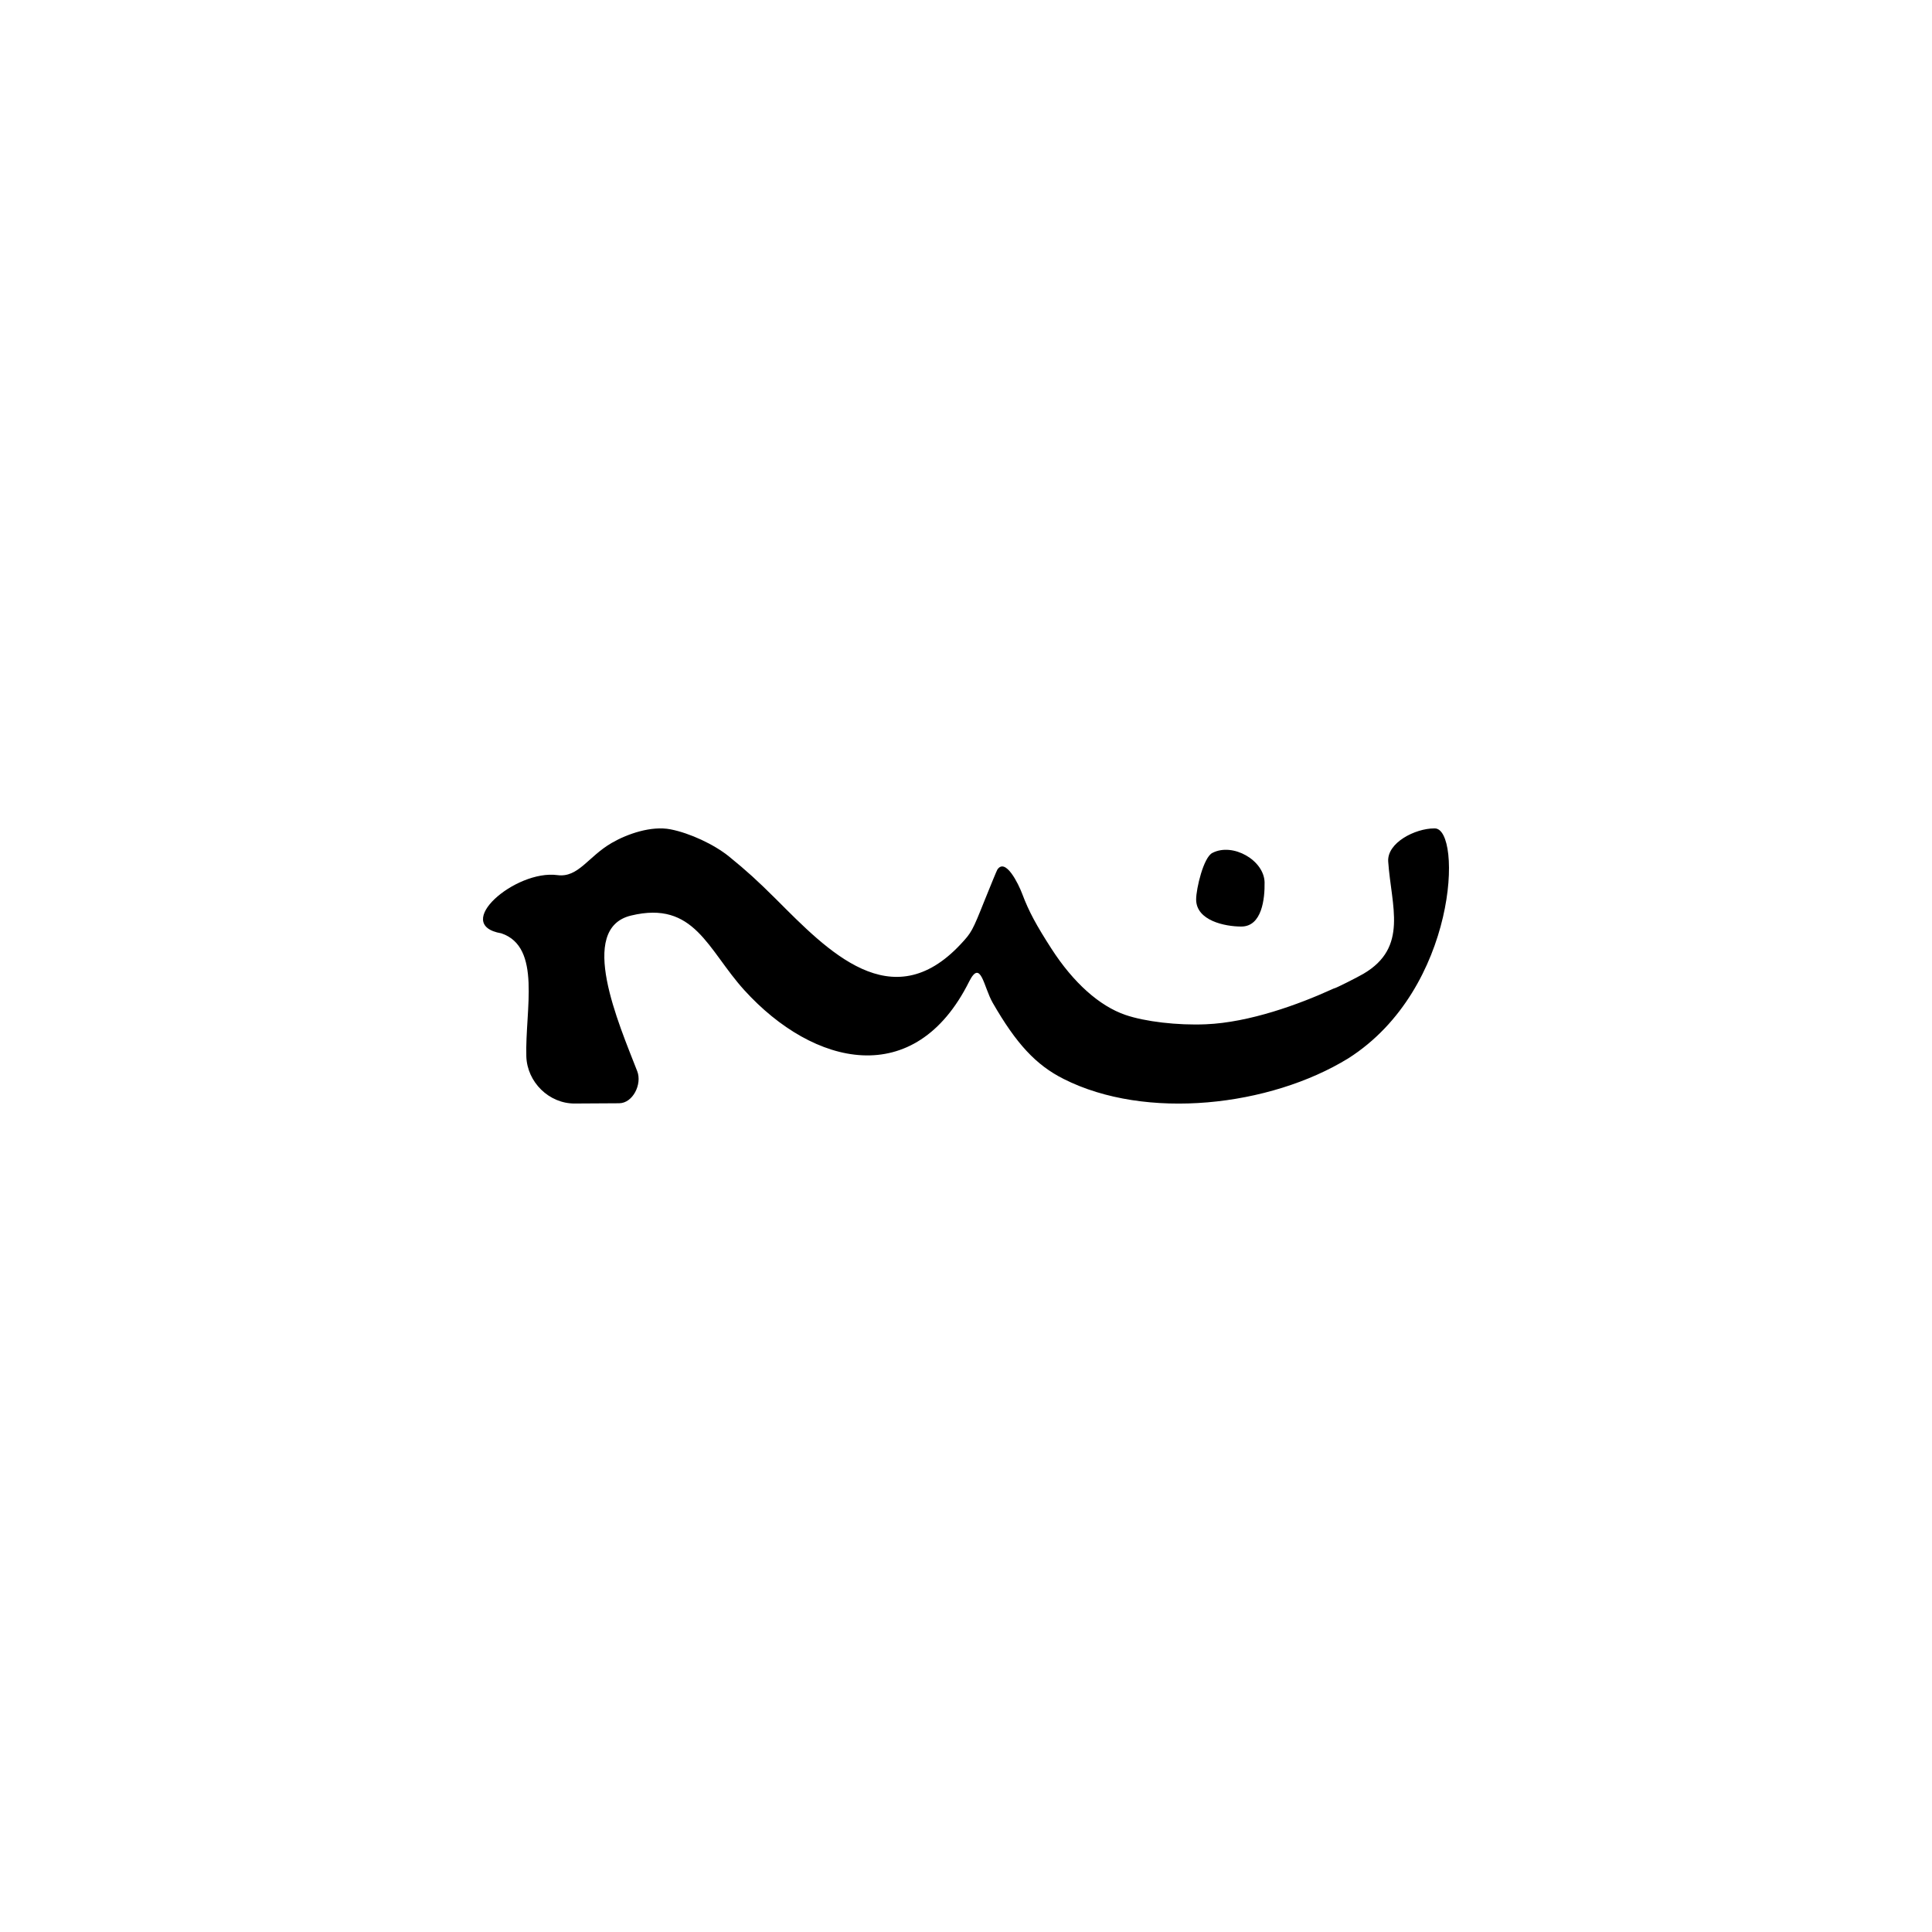
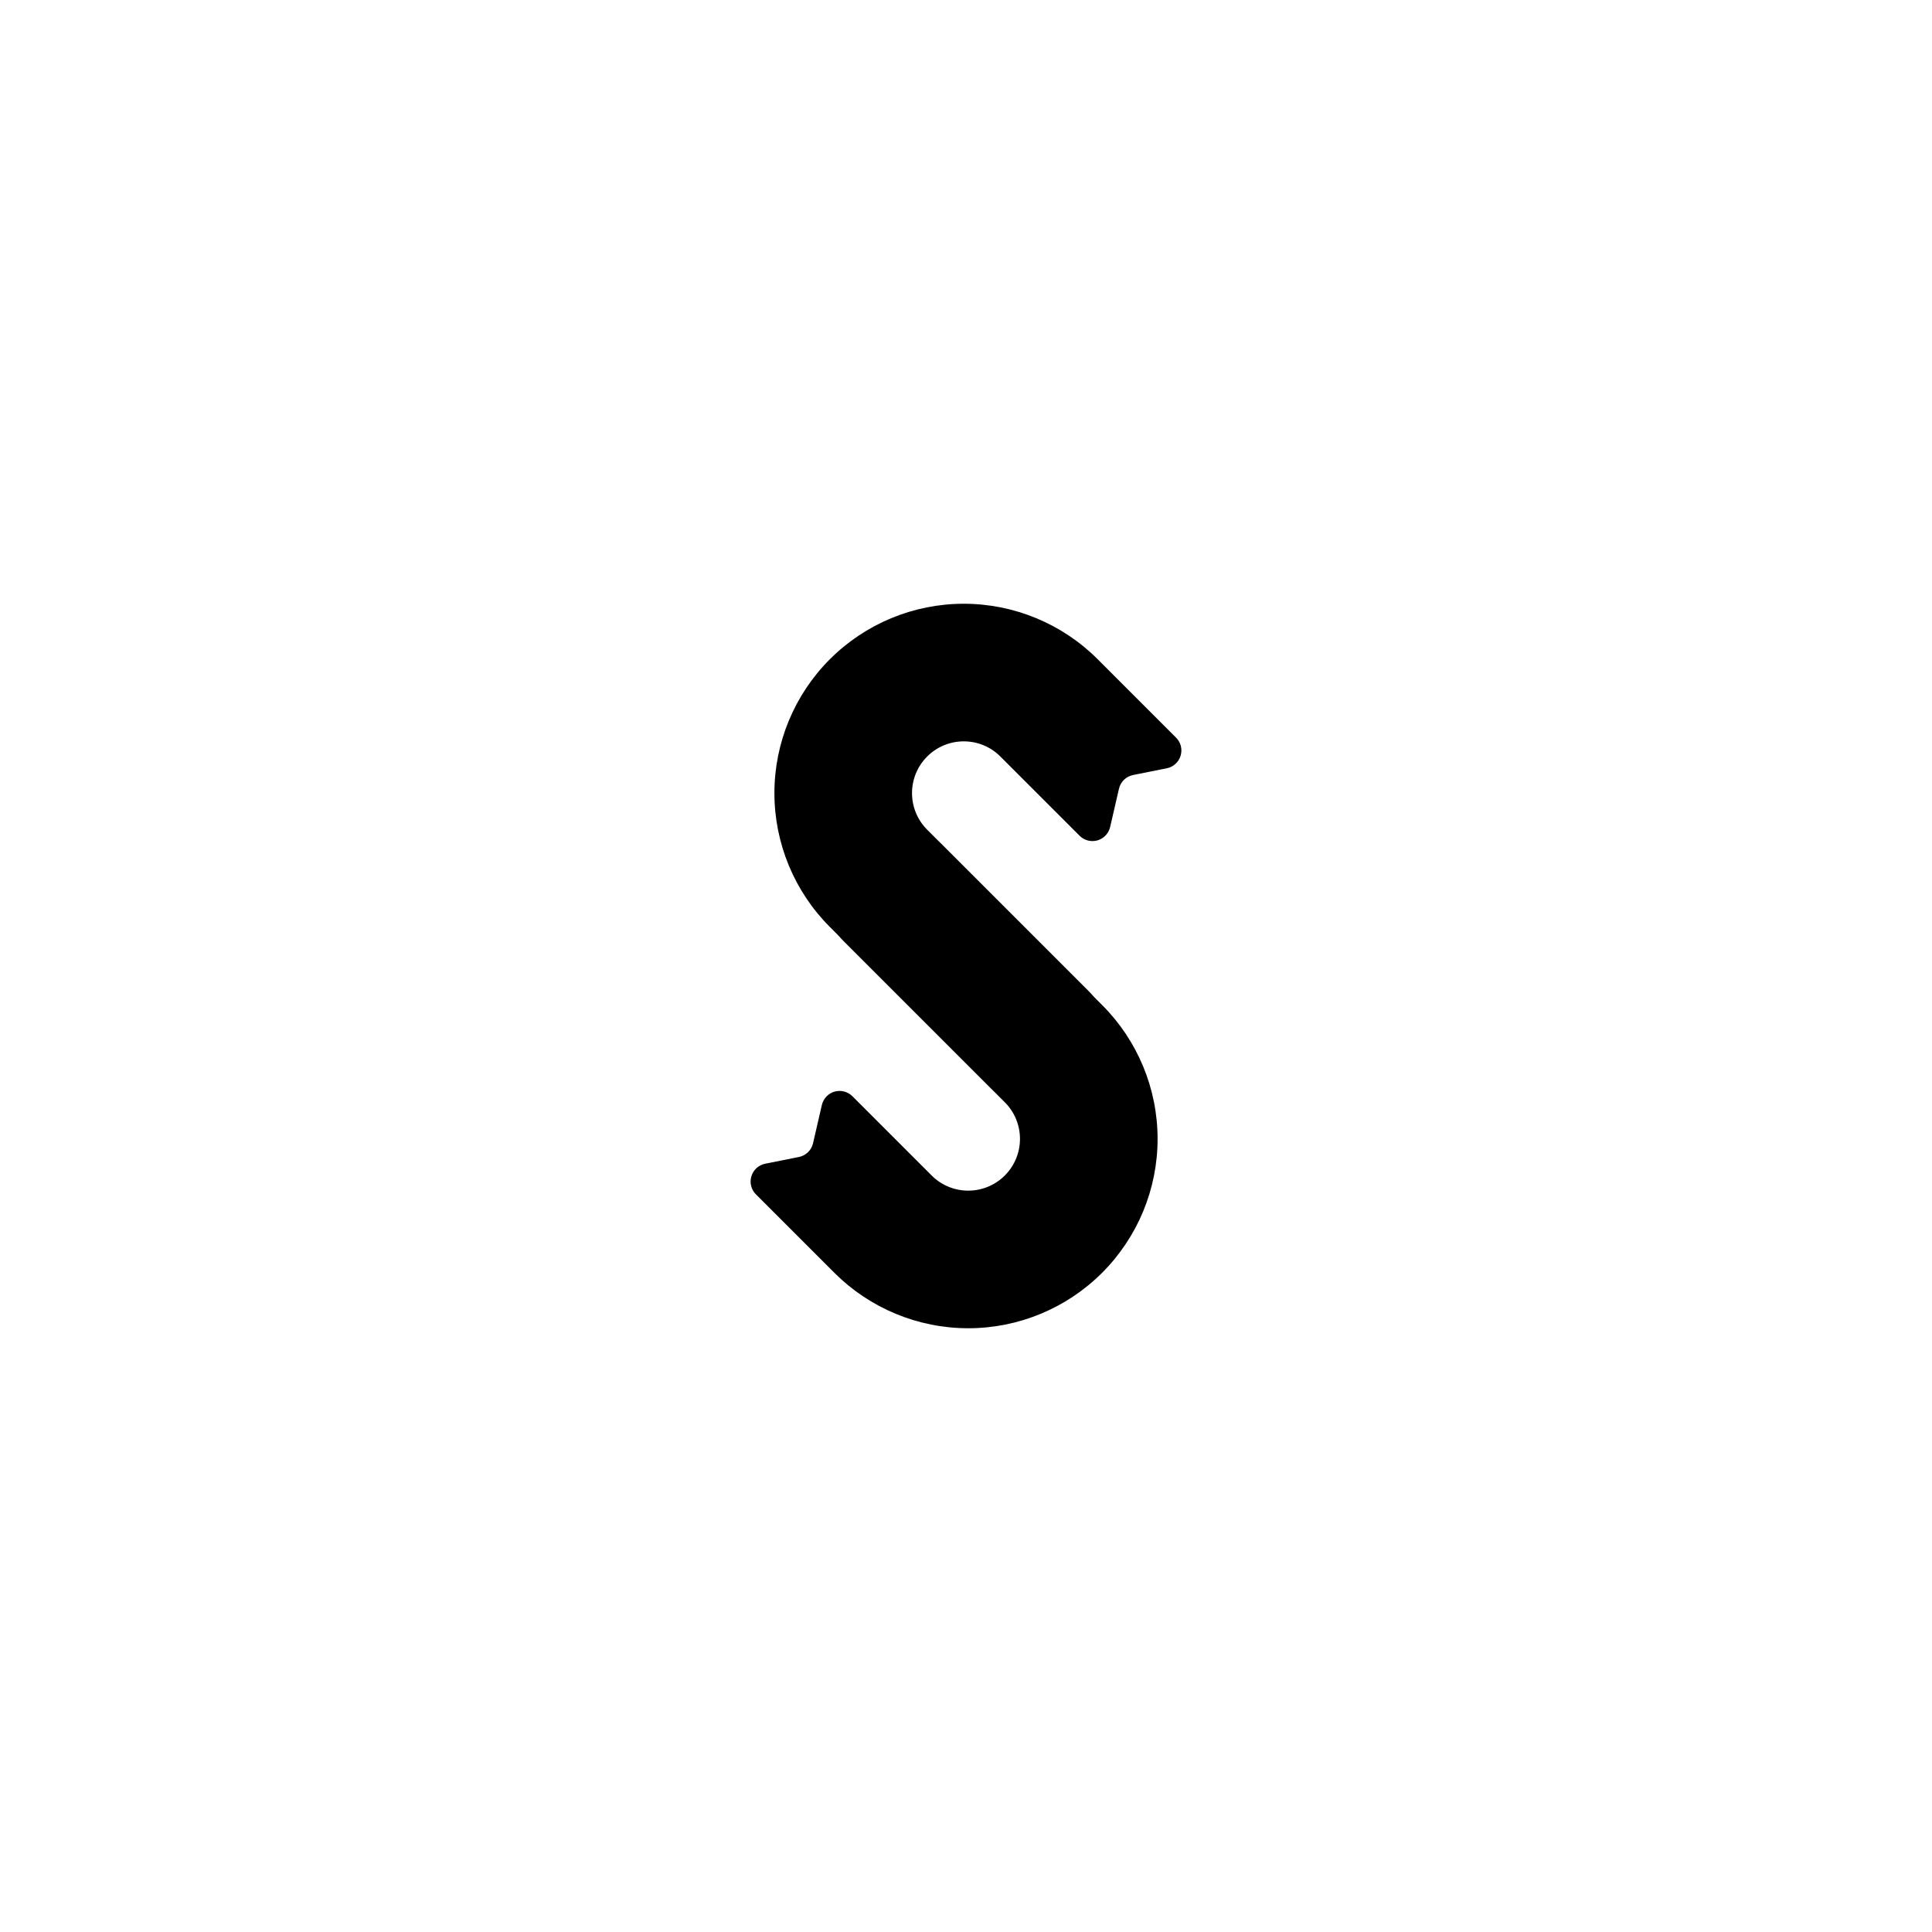
<svg xmlns="http://www.w3.org/2000/svg" width="400" height="400" viewBox="0 0 400 400" fill="none">
-   <path d="M296.935 171.514C293.004 171.514 287.141 174.47 287.413 178.394C288.056 187.655 291.643 196.135 282.275 201.618C280.927 202.408 276.518 204.614 276.288 204.614C276.239 204.614 275.959 204.729 275.647 204.877C269.035 207.889 258.701 211.704 249.638 212.066C243.799 212.313 237.055 211.523 232.993 210.124C227.631 208.28 222.236 203.474 217.696 196.428C214.62 191.655 213.018 188.746 211.637 185.059C210.859 182.985 208.19 177.53 206.495 180.034C206.363 180.248 205.179 183.112 203.863 186.387C201.314 192.774 201.149 193.07 198.879 195.507C184.604 210.758 171.366 196.865 160.667 186.157C156.703 182.223 154.696 180.396 150.962 177.35C147.837 174.815 142.804 172.478 138.823 171.704C134.843 170.931 129.907 172.636 126.668 174.507C121.746 177.35 119.739 181.766 115.399 181.183C106.69 180.012 93.405 191.466 103.807 193.238C112.194 196.09 108.699 209.093 108.97 218.7C109.128 224.043 113.679 228.519 119.02 228.472C121.197 228.452 126.09 228.433 128.188 228.418C131.036 228.397 132.968 224.452 131.936 221.794C128.1 211.91 119.447 192.248 130.649 189.556C143.807 186.378 146.48 196.599 154.104 205.004C168.458 220.799 189.418 225.765 200.656 203.21C203.08 198.417 203.643 204.358 205.541 207.638C210.426 216.132 214.505 220.51 220.196 223.375C237.265 232.021 262.92 229.099 279.163 219.111C301.81 204.698 302.769 171.514 297.058 171.514C297.017 171.514 296.976 171.514 296.935 171.514Z" fill="black" />
-   <path d="M251.024 176.581C249.165 177.485 247.648 184.027 247.648 186.215C247.648 190.616 253.622 191.832 256.995 191.832C261.286 191.832 261.878 186.041 261.818 182.676C261.72 178.123 255.271 174.402 251.024 176.581Z" fill="black" />
+   <path fill-rule="evenodd" clip-rule="evenodd" d="M191.957 171.774C187.779 167.595 187.778 160.812 191.962 156.629L191.964 156.627C196.147 152.444 202.93 152.444 207.108 156.623C212.306 161.821 219.051 168.566 223.522 173.036C224.49 174.004 225.897 174.364 227.217 173.993C228.53 173.616 229.529 172.552 229.842 171.226C230.482 168.428 231.192 165.352 231.67 163.302C231.997 161.858 233.144 160.749 234.592 160.459C236.438 160.094 239.086 159.564 241.575 159.064C242.936 158.795 244.03 157.792 244.432 156.467C244.835 155.141 244.477 153.705 243.496 152.724C239.494 148.721 233.515 142.743 227.252 136.479C219.902 129.13 209.931 125.001 199.536 125C189.139 125 179.171 129.133 171.819 136.484C164.468 143.836 160.334 153.804 160.334 164.201C160.335 174.597 164.464 184.568 171.813 191.917C183.568 203.672 196.532 216.635 205.213 225.316C210.775 230.878 219.793 230.879 225.355 225.317L225.357 225.315C230.919 219.753 230.918 210.735 225.356 205.173C215.538 195.354 200.827 180.643 191.957 171.774Z" fill="black" />
+   <path fill-rule="evenodd" clip-rule="evenodd" d="M208.043 228.226C212.221 232.405 212.222 239.188 208.038 243.371L208.036 243.373C203.853 247.556 197.07 247.556 192.892 243.377C187.694 238.179 180.949 231.434 176.478 226.964C175.51 225.996 174.103 225.636 172.783 226.007C171.47 226.384 170.471 227.448 170.158 228.774C169.518 231.572 168.807 234.648 168.33 236.698C168.003 238.142 166.855 239.251 165.408 239.541C163.562 239.906 160.914 240.436 158.425 240.936C157.064 241.205 155.97 242.208 155.568 243.533C155.165 244.859 155.523 246.295 156.504 247.276C160.506 251.279 166.485 257.257 172.748 263.521C180.098 270.87 190.069 274.999 200.464 275C210.861 275 220.829 270.867 228.181 263.516C235.532 256.164 239.666 246.196 239.666 235.799C239.665 225.403 235.536 215.432 228.186 208.083C216.432 196.328 203.468 183.365 194.787 174.684C189.225 169.122 180.207 169.121 174.644 174.683L174.643 174.685C169.081 180.247 169.082 189.265 174.644 194.827C184.462 204.646 199.173 219.357 208.043 228.226Z" fill="black" />
</svg>
